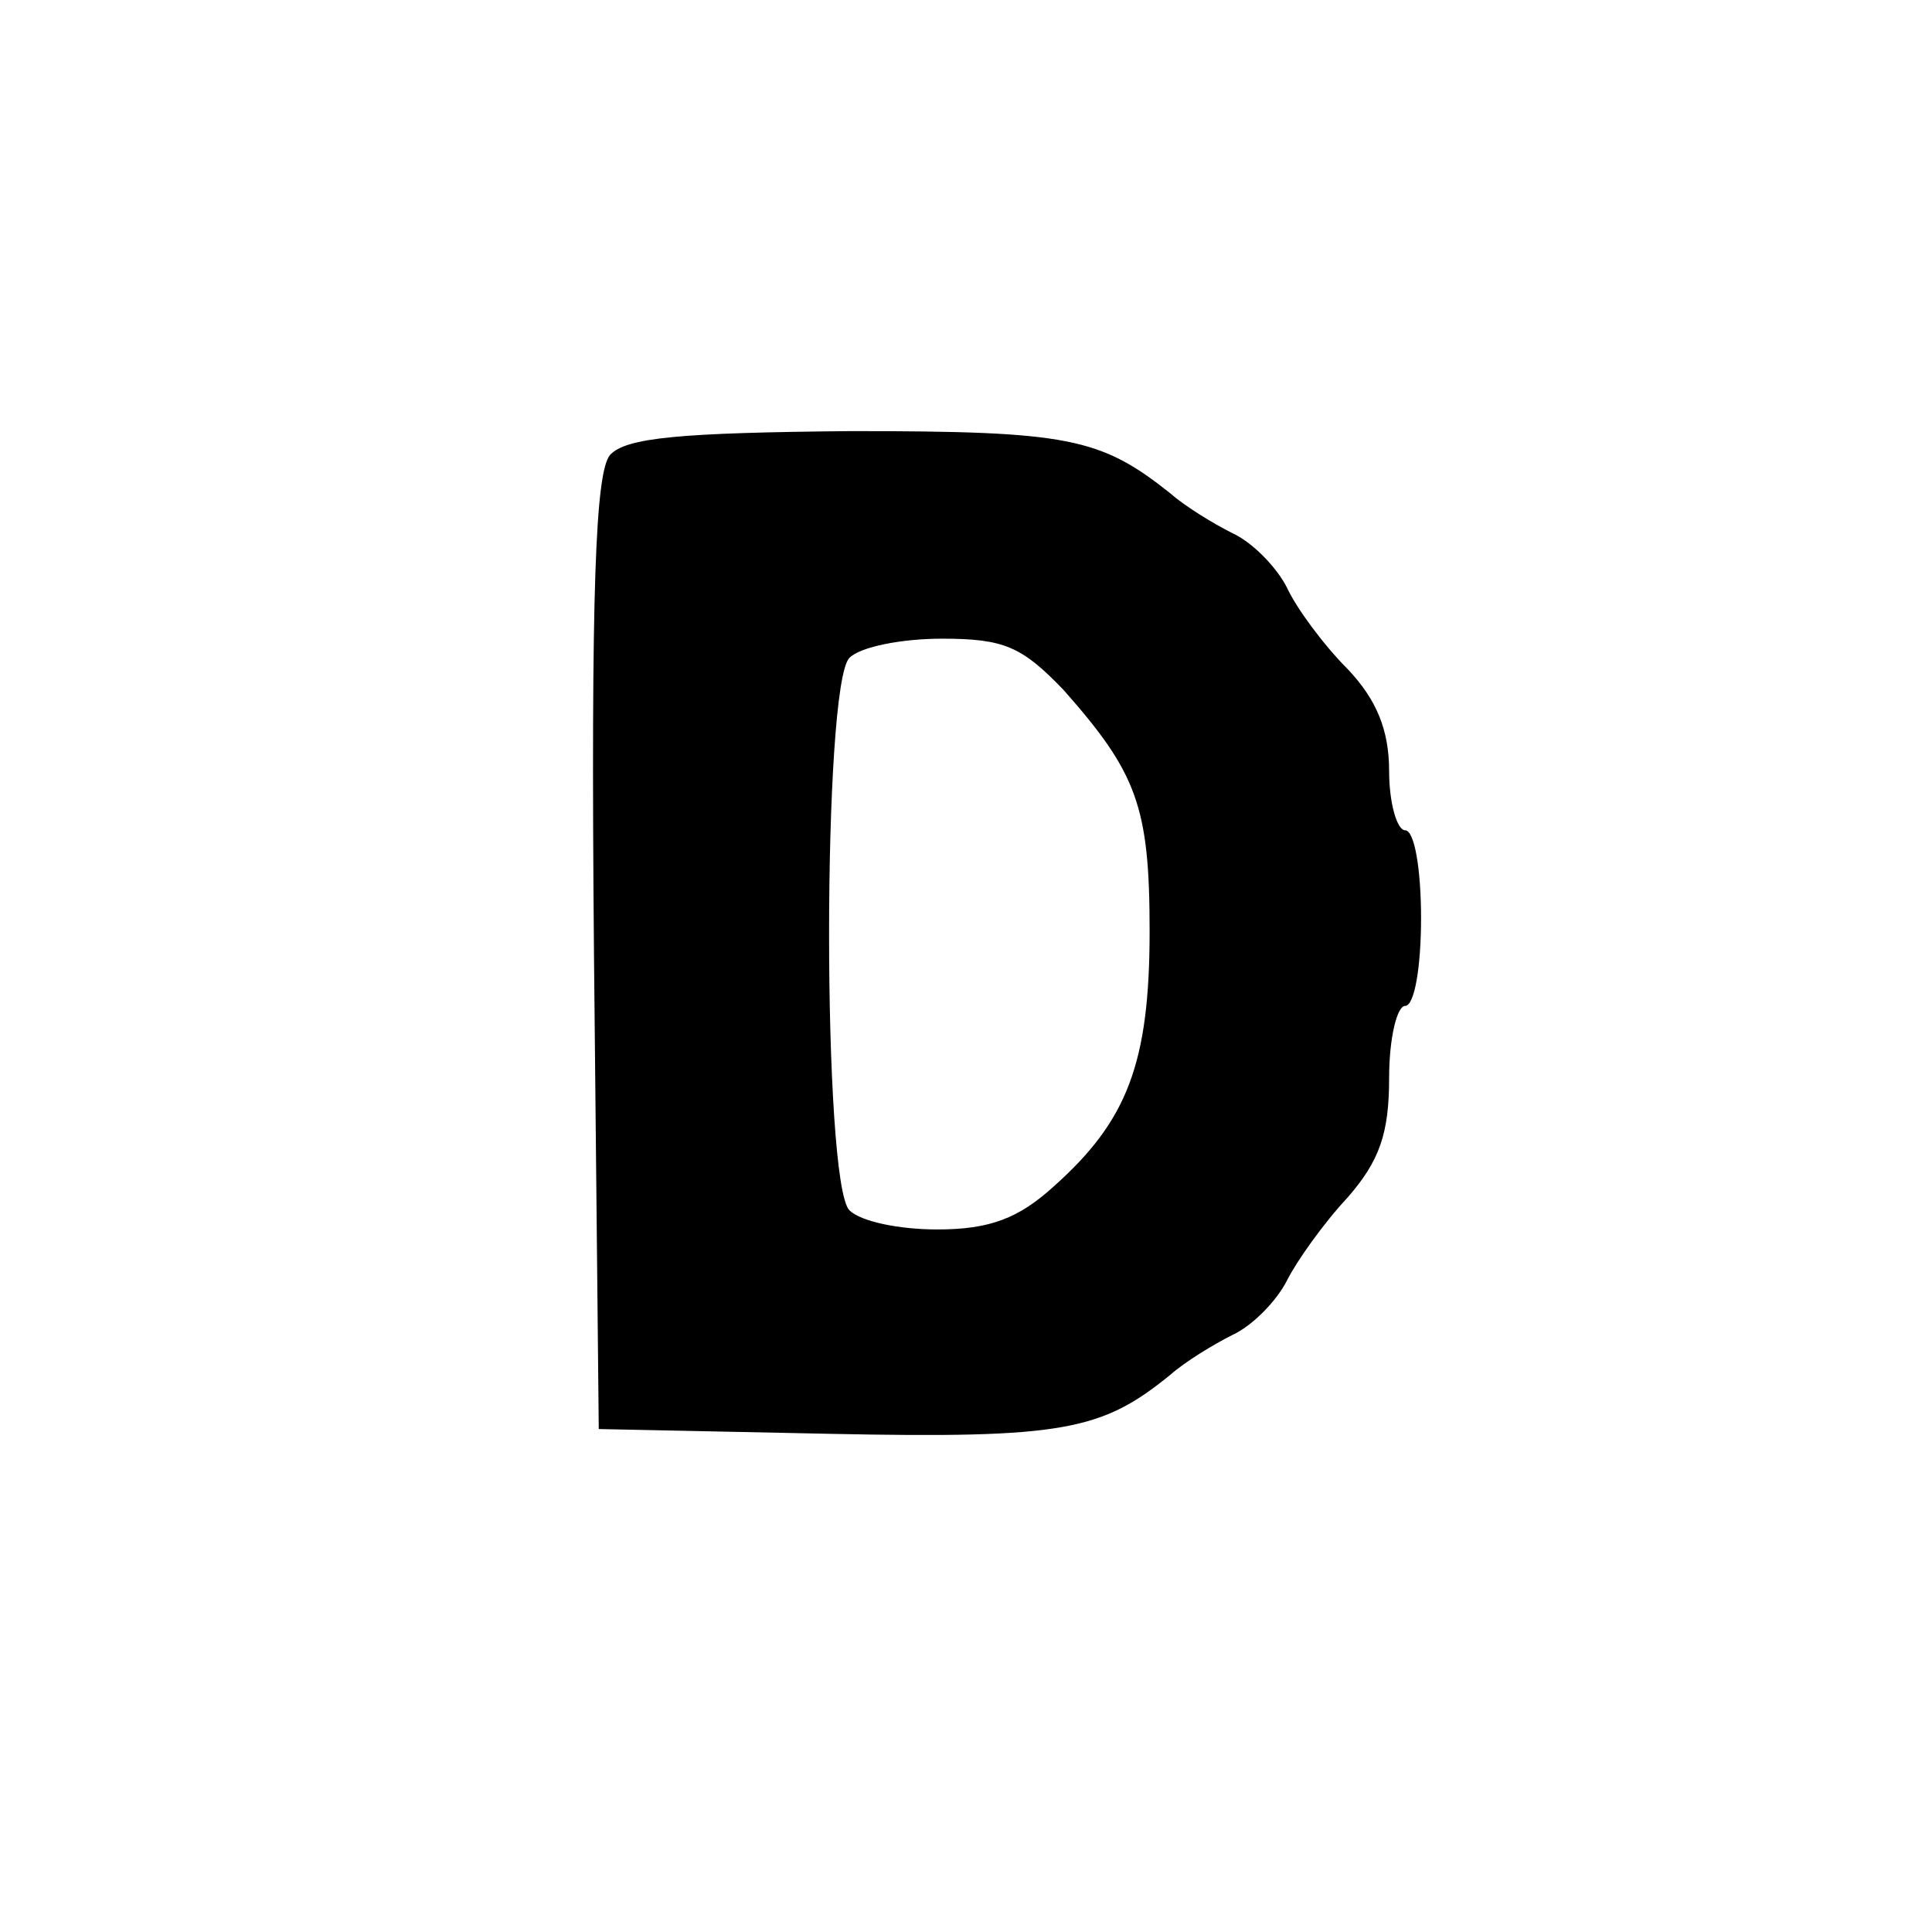
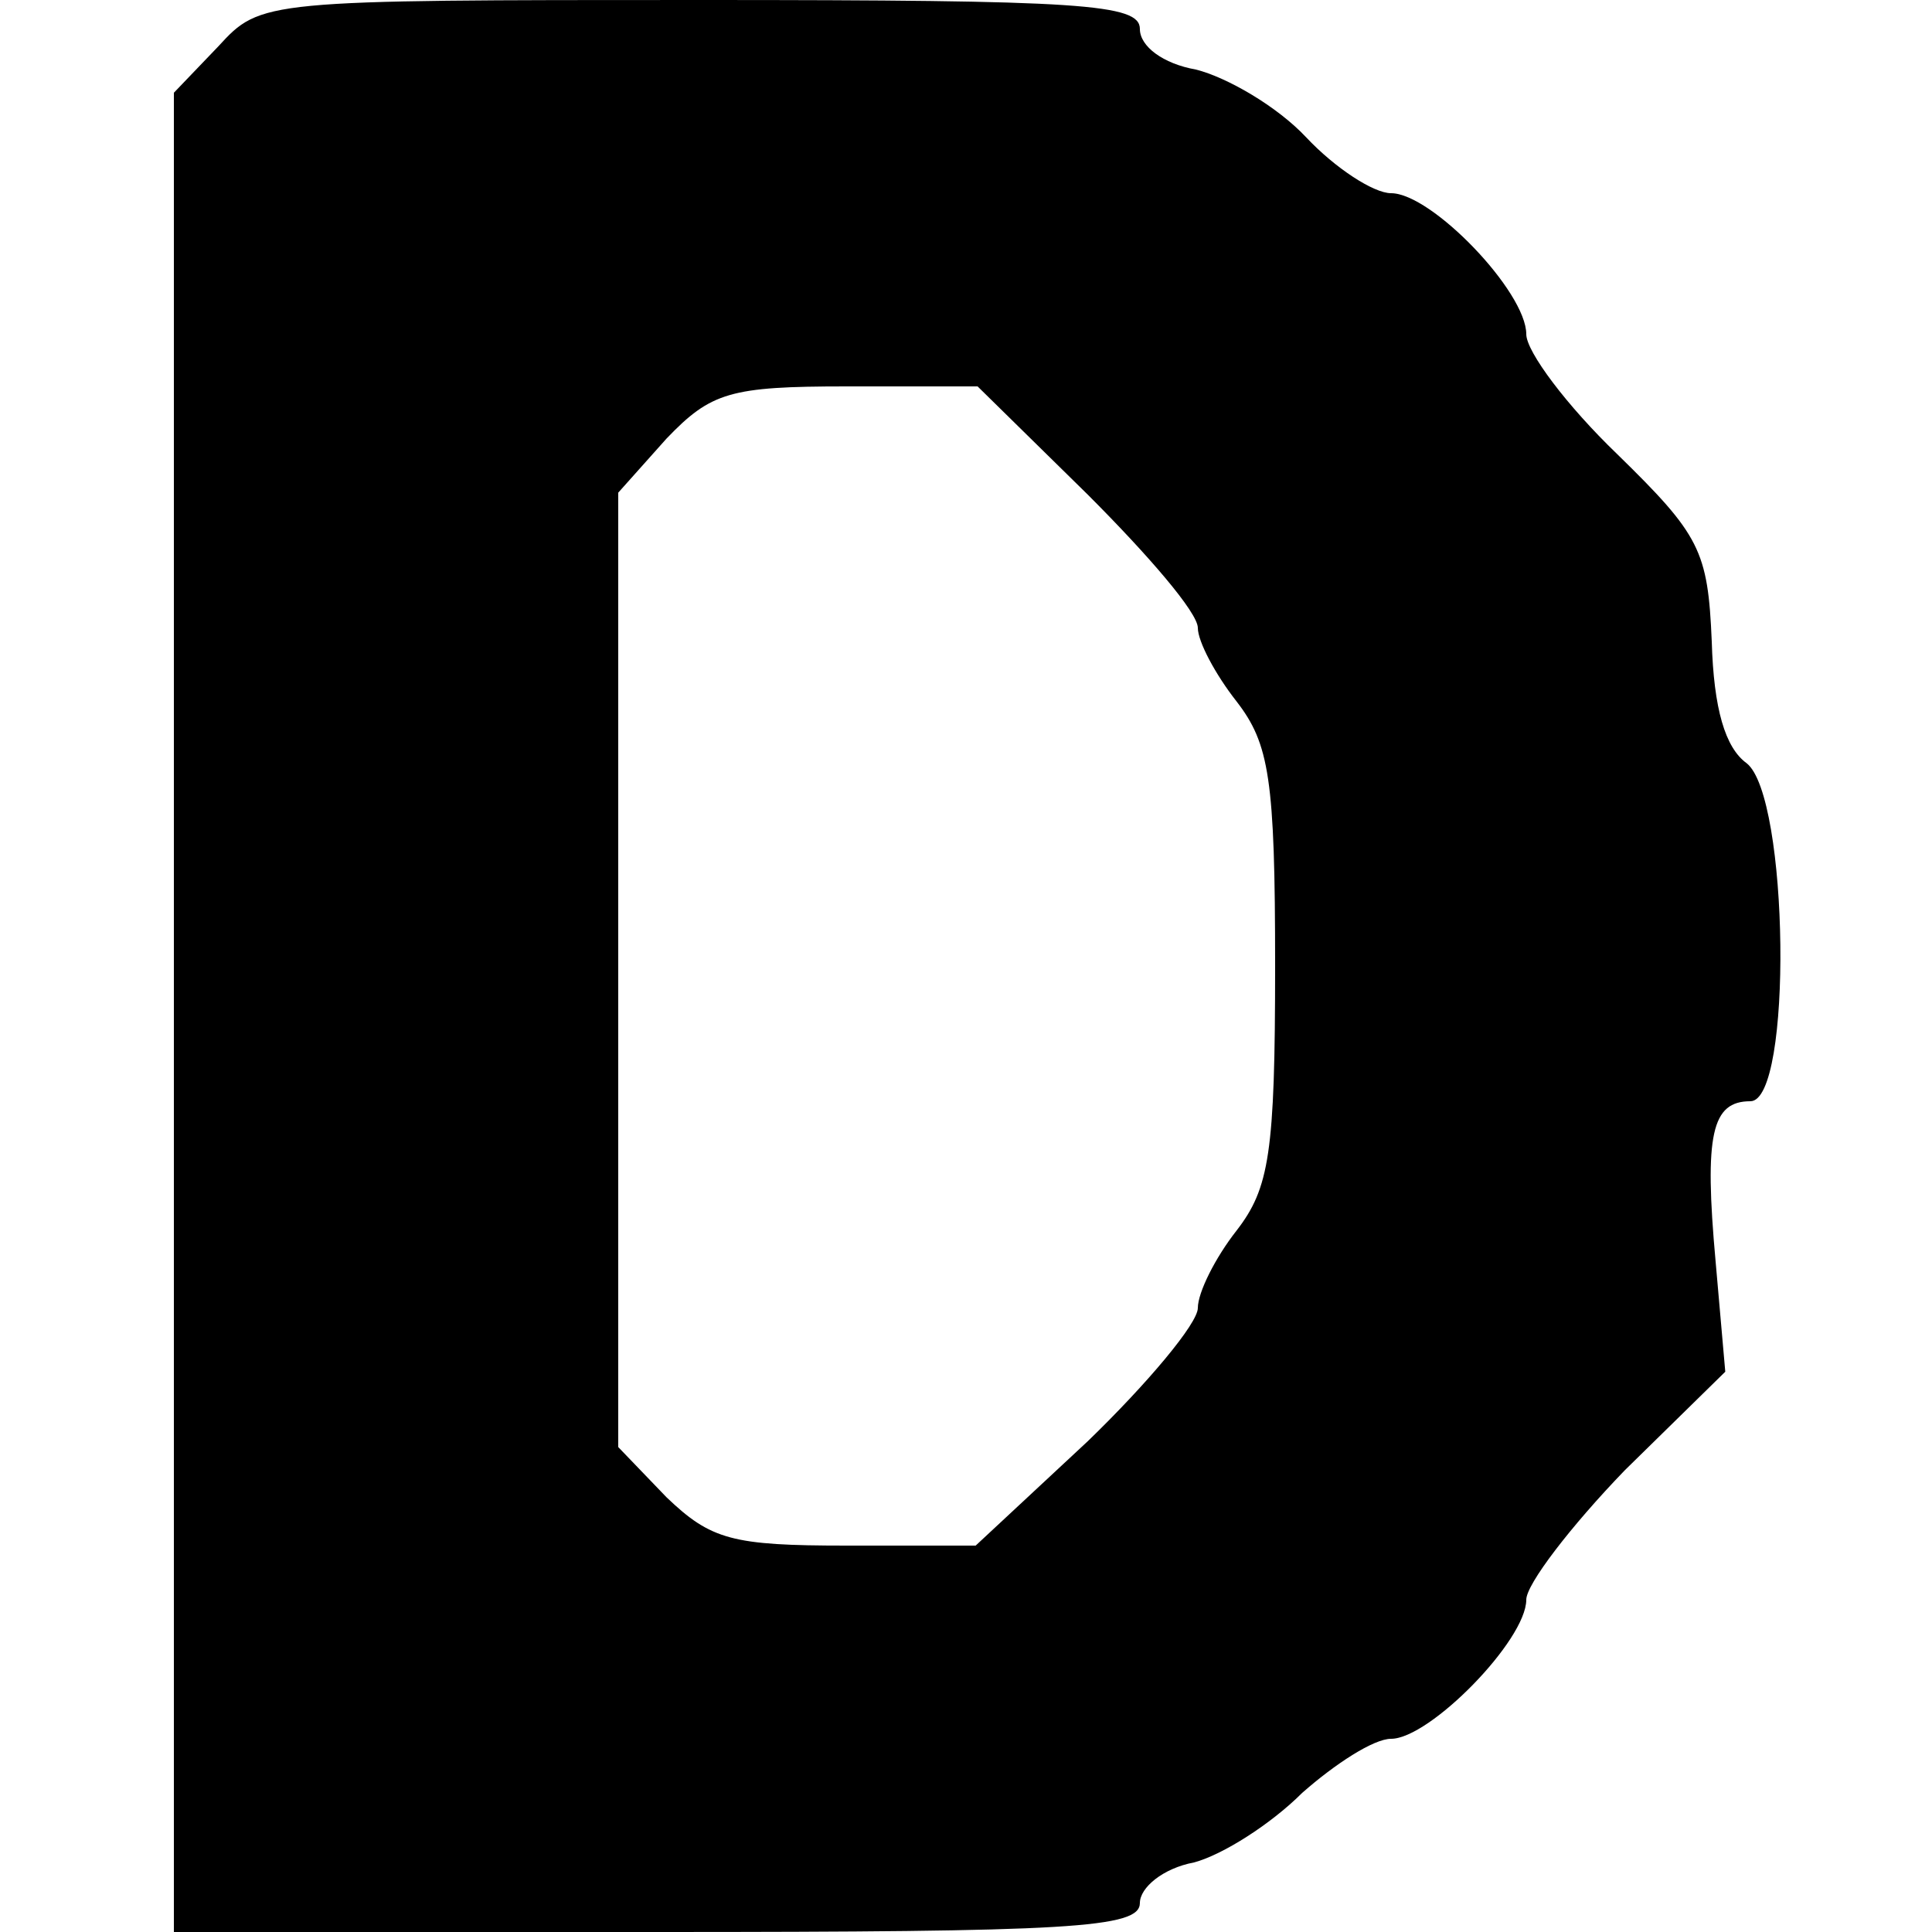
- <svg xmlns="http://www.w3.org/2000/svg" version="1.0" width="121pt" height="121pt" viewBox="0 0 121 121" preserveAspectRatio="xMidYMid meet">
-   <g transform="translate(0,121) scale(0.1,-0.1)" fill="#000000" stroke="none">
-     <path d="M382 925 c-9 -11 -12 -83 -10 -312 l3 -298 145 -3 c146 -3 170 2 213 37 9 8 27 19 39 25 13 6 28 22 34 34 6 12 23 36 38 52 20 23 26 40 26 75 0 25 5 45 10 45 6 0 10 25 10 55 0 30 -4 55 -10 55 -5 0 -10 17 -10 37 0 26 -8 45 -26 64 -15 15 -32 38 -38 51 -6 12 -21 28 -34 34 -12 6 -30 17 -39 25 -44 35 -64 39 -200 39 -107 -1 -141 -4 -151 -15z m284 -147 c46 -52 54 -73 54 -151 0 -83 -14 -119 -60 -160 -22 -20 -40 -27 -73 -27 -24 0 -48 5 -55 12 -17 17 -17 329 0 346 7 7 33 12 58 12 39 0 50 -5 76 -32z" />
+ <svg xmlns="http://www.w3.org/2000/svg" version="1.0" width="100pt" height="100pt" viewBox="0 0 100 100" preserveAspectRatio="xMidYMid meet">
+   <g transform="translate(0,100) scale(0.1,-0.1)" fill="#000000" stroke="none">
+     <path d="M113 976 l-23 -24 0 -476 0 -476 250 0 c214 0 250 2 250 15 0 8 12 18 28 21 15 4 40 20 56 36 17 15 37 28 46 28 20 0 70 51 70 72 0 8 23 38 51 67 l52 51 -5 57 c-6 66 -2 83 18 83 22 0 20 158 -2 175 -11 8 -17 28 -18 63 -2 47 -6 55 -49 97 -26 25 -47 53 -47 62 0 22 -49 73 -70 73 -9 0 -29 13 -44 29 -15 16 -41 31 -57 35 -17 3 -29 12 -29 21 0 13 -30 15 -227 15 -227 0 -228 0 -250 -24z m450 -232 c31 -31 57 -61 57 -69 0 -7 9 -24 20 -38 17 -22 20 -40 20 -137 0 -97 -3 -115 -20 -137 -11 -14 -20 -32 -20 -40 0 -8 -26 -39 -57 -69 l-58 -54 -67 0 c-59 0 -70 3 -93 25 l-25 26 0 247 0 247 25 28 c23 24 33 27 93 27 l68 0 57 -56z" />
  </g>
</svg>
